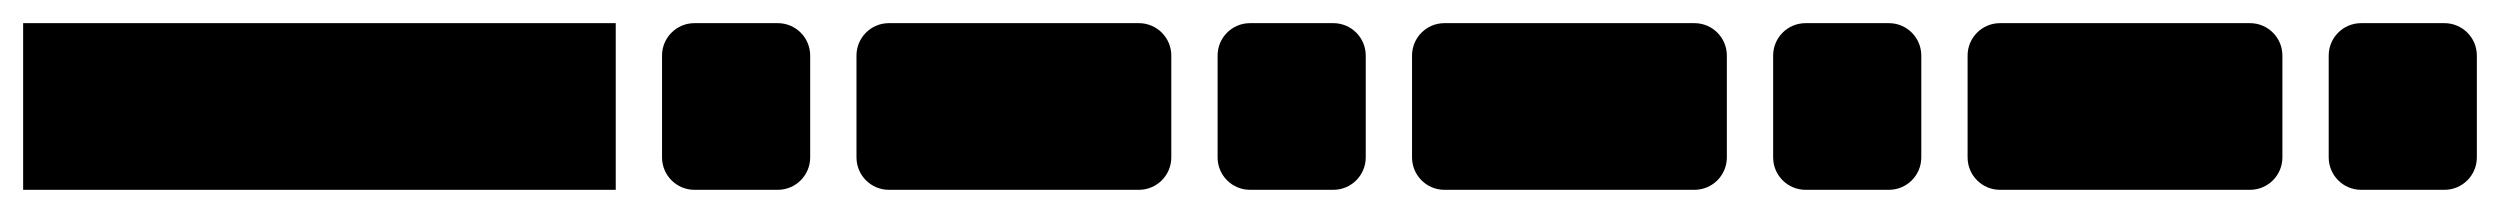
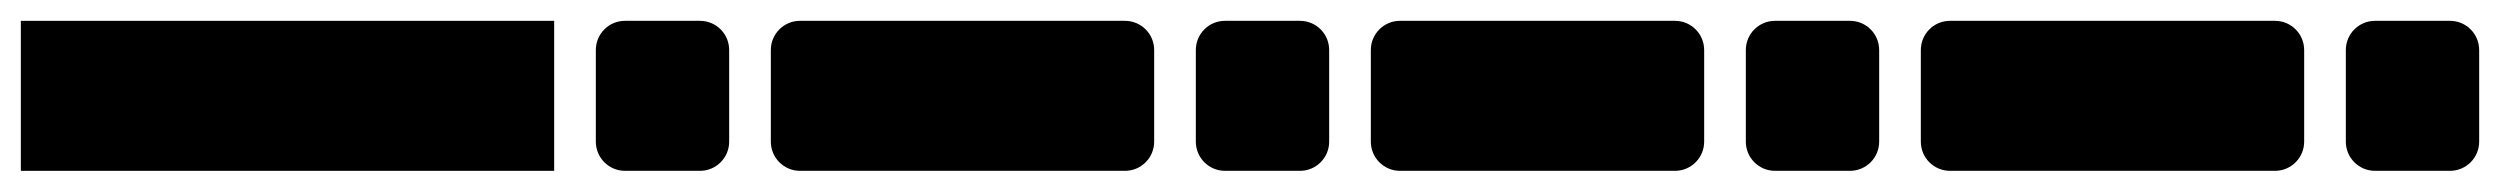
- <svg xmlns="http://www.w3.org/2000/svg" version="1.1" width="540" height="46" viewbox="0 0 540 46">
+ <svg xmlns="http://www.w3.org/2000/svg" version="1.1" width="600" height="46" viewbox="0 0 600 46">
  <defs>
    <style type="text/css">#guide .c{fill:none;stroke:#222222;}#guide .k{fill:#000000;font-family:Roboto Mono,Sans-serif;font-size:20px;}#guide .s{fill:#e4f4ff;stroke:#222222;}#guide .syn{fill:#8D8D8D;font-family:Roboto Mono,Sans-serif;font-size:20px;}</style>
  </defs>
-   <path class="c" d="M0 31h5m128 0h10m32 0h10m68 0h10m32 0h10m68 0h10m32 0h10m68 0h10m32 0h5" />
+   <path class="c" d="M0 31h5m128 0h10m32 0h10m92 0h10m32 0h10m80 0h10m32 0h10m92 0h10m32 0h5" />
  <rect class="s" x="5" y="5" width="128" height="36" />
  <text class="k" x="15" y="31">SUBSTRING</text>
  <rect class="s" x="143" y="5" width="32" height="36" rx="7" />
  <text class="syn" x="153" y="31">(</text>
-   <rect class="s" x="185" y="5" width="68" height="36" rx="7" />
-   <text class="k" x="195" y="31">arg1</text>
-   <rect class="s" x="263" y="5" width="32" height="36" rx="7" />
-   <text class="syn" x="273" y="31">,</text>
-   <rect class="s" x="305" y="5" width="68" height="36" rx="7" />
-   <text class="k" x="315" y="31">arg2</text>
-   <rect class="s" x="383" y="5" width="32" height="36" rx="7" />
-   <text class="syn" x="393" y="31">,</text>
-   <rect class="s" x="425" y="5" width="68" height="36" rx="7" />
-   <text class="k" x="435" y="31">arg3</text>
-   <rect class="s" x="503" y="5" width="32" height="36" rx="7" />
-   <text class="syn" x="513" y="31">)</text>
+   <rect class="s" x="185" y="5" width="92" height="36" rx="7" />
+   <text class="k" x="195" y="31">string</text>
+   <rect class="s" x="287" y="5" width="32" height="36" rx="7" />
+   <text class="syn" x="297" y="31">,</text>
+   <rect class="s" x="329" y="5" width="80" height="36" rx="7" />
+   <text class="k" x="339" y="31">start</text>
+   <rect class="s" x="419" y="5" width="32" height="36" rx="7" />
+   <text class="syn" x="429" y="31">,</text>
+   <rect class="s" x="461" y="5" width="92" height="36" rx="7" />
+   <text class="k" x="471" y="31">length</text>
+   <rect class="s" x="563" y="5" width="32" height="36" rx="7" />
+   <text class="syn" x="573" y="31">)</text>
</svg>
